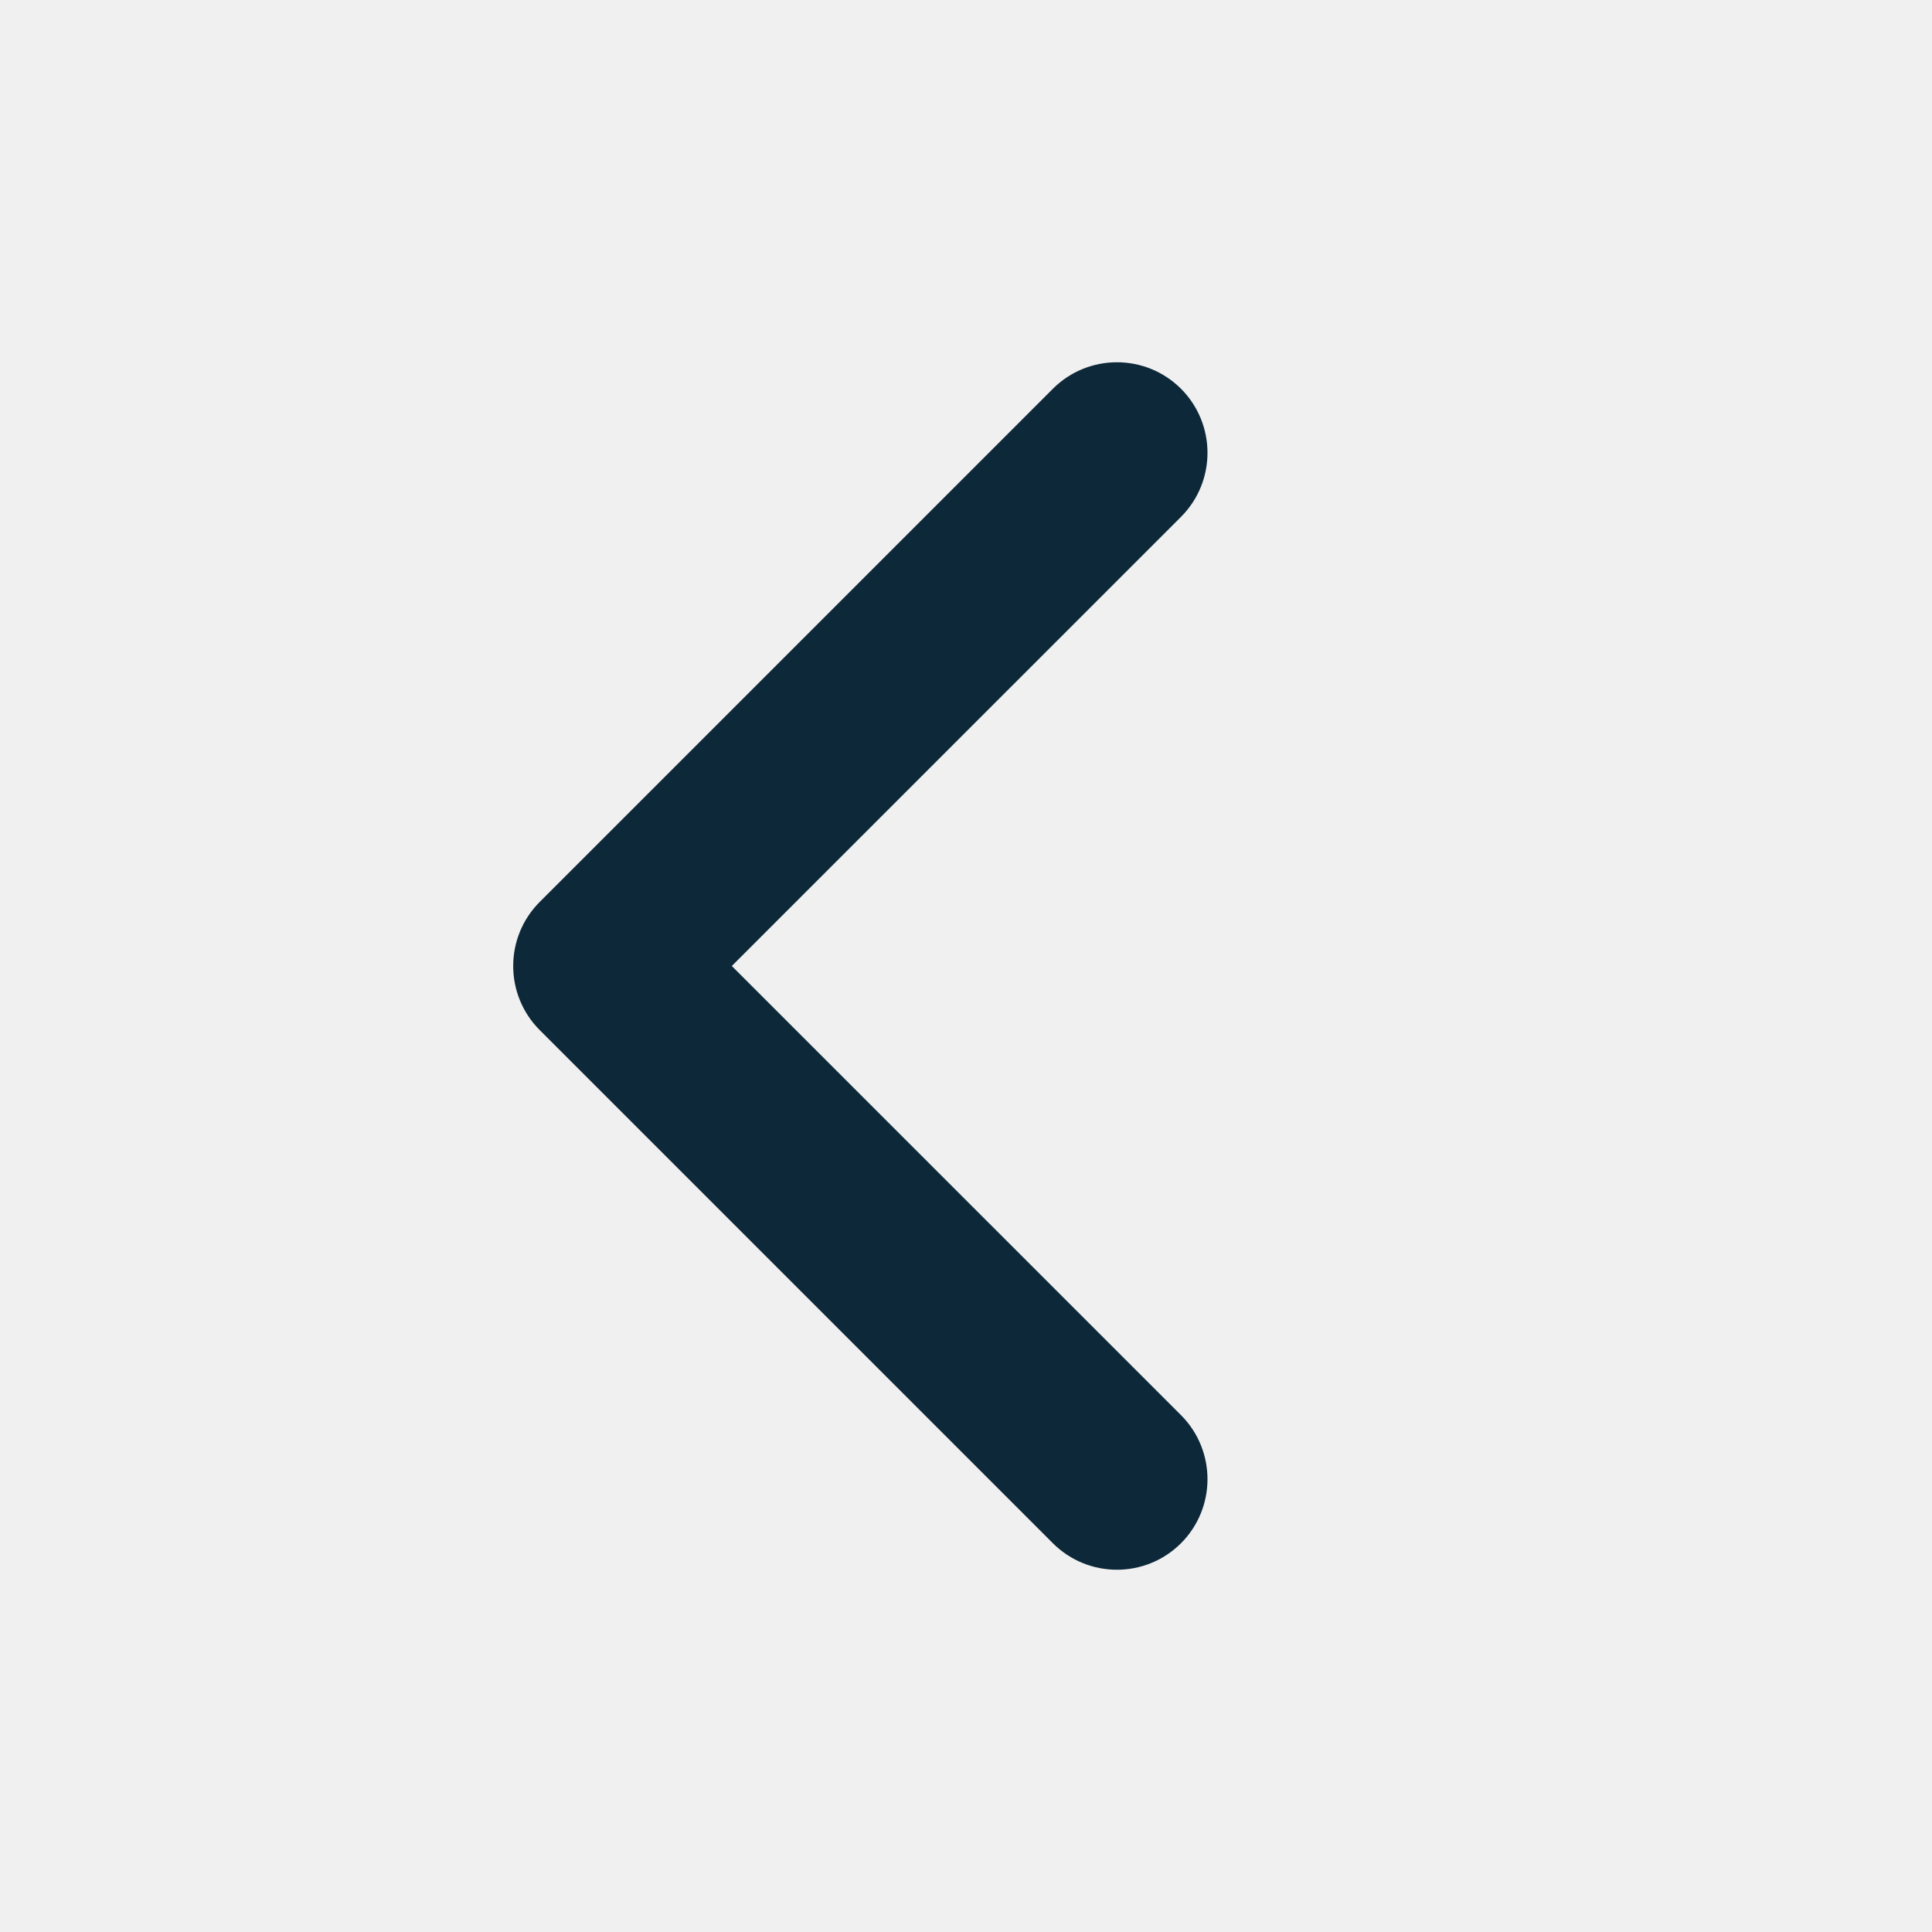
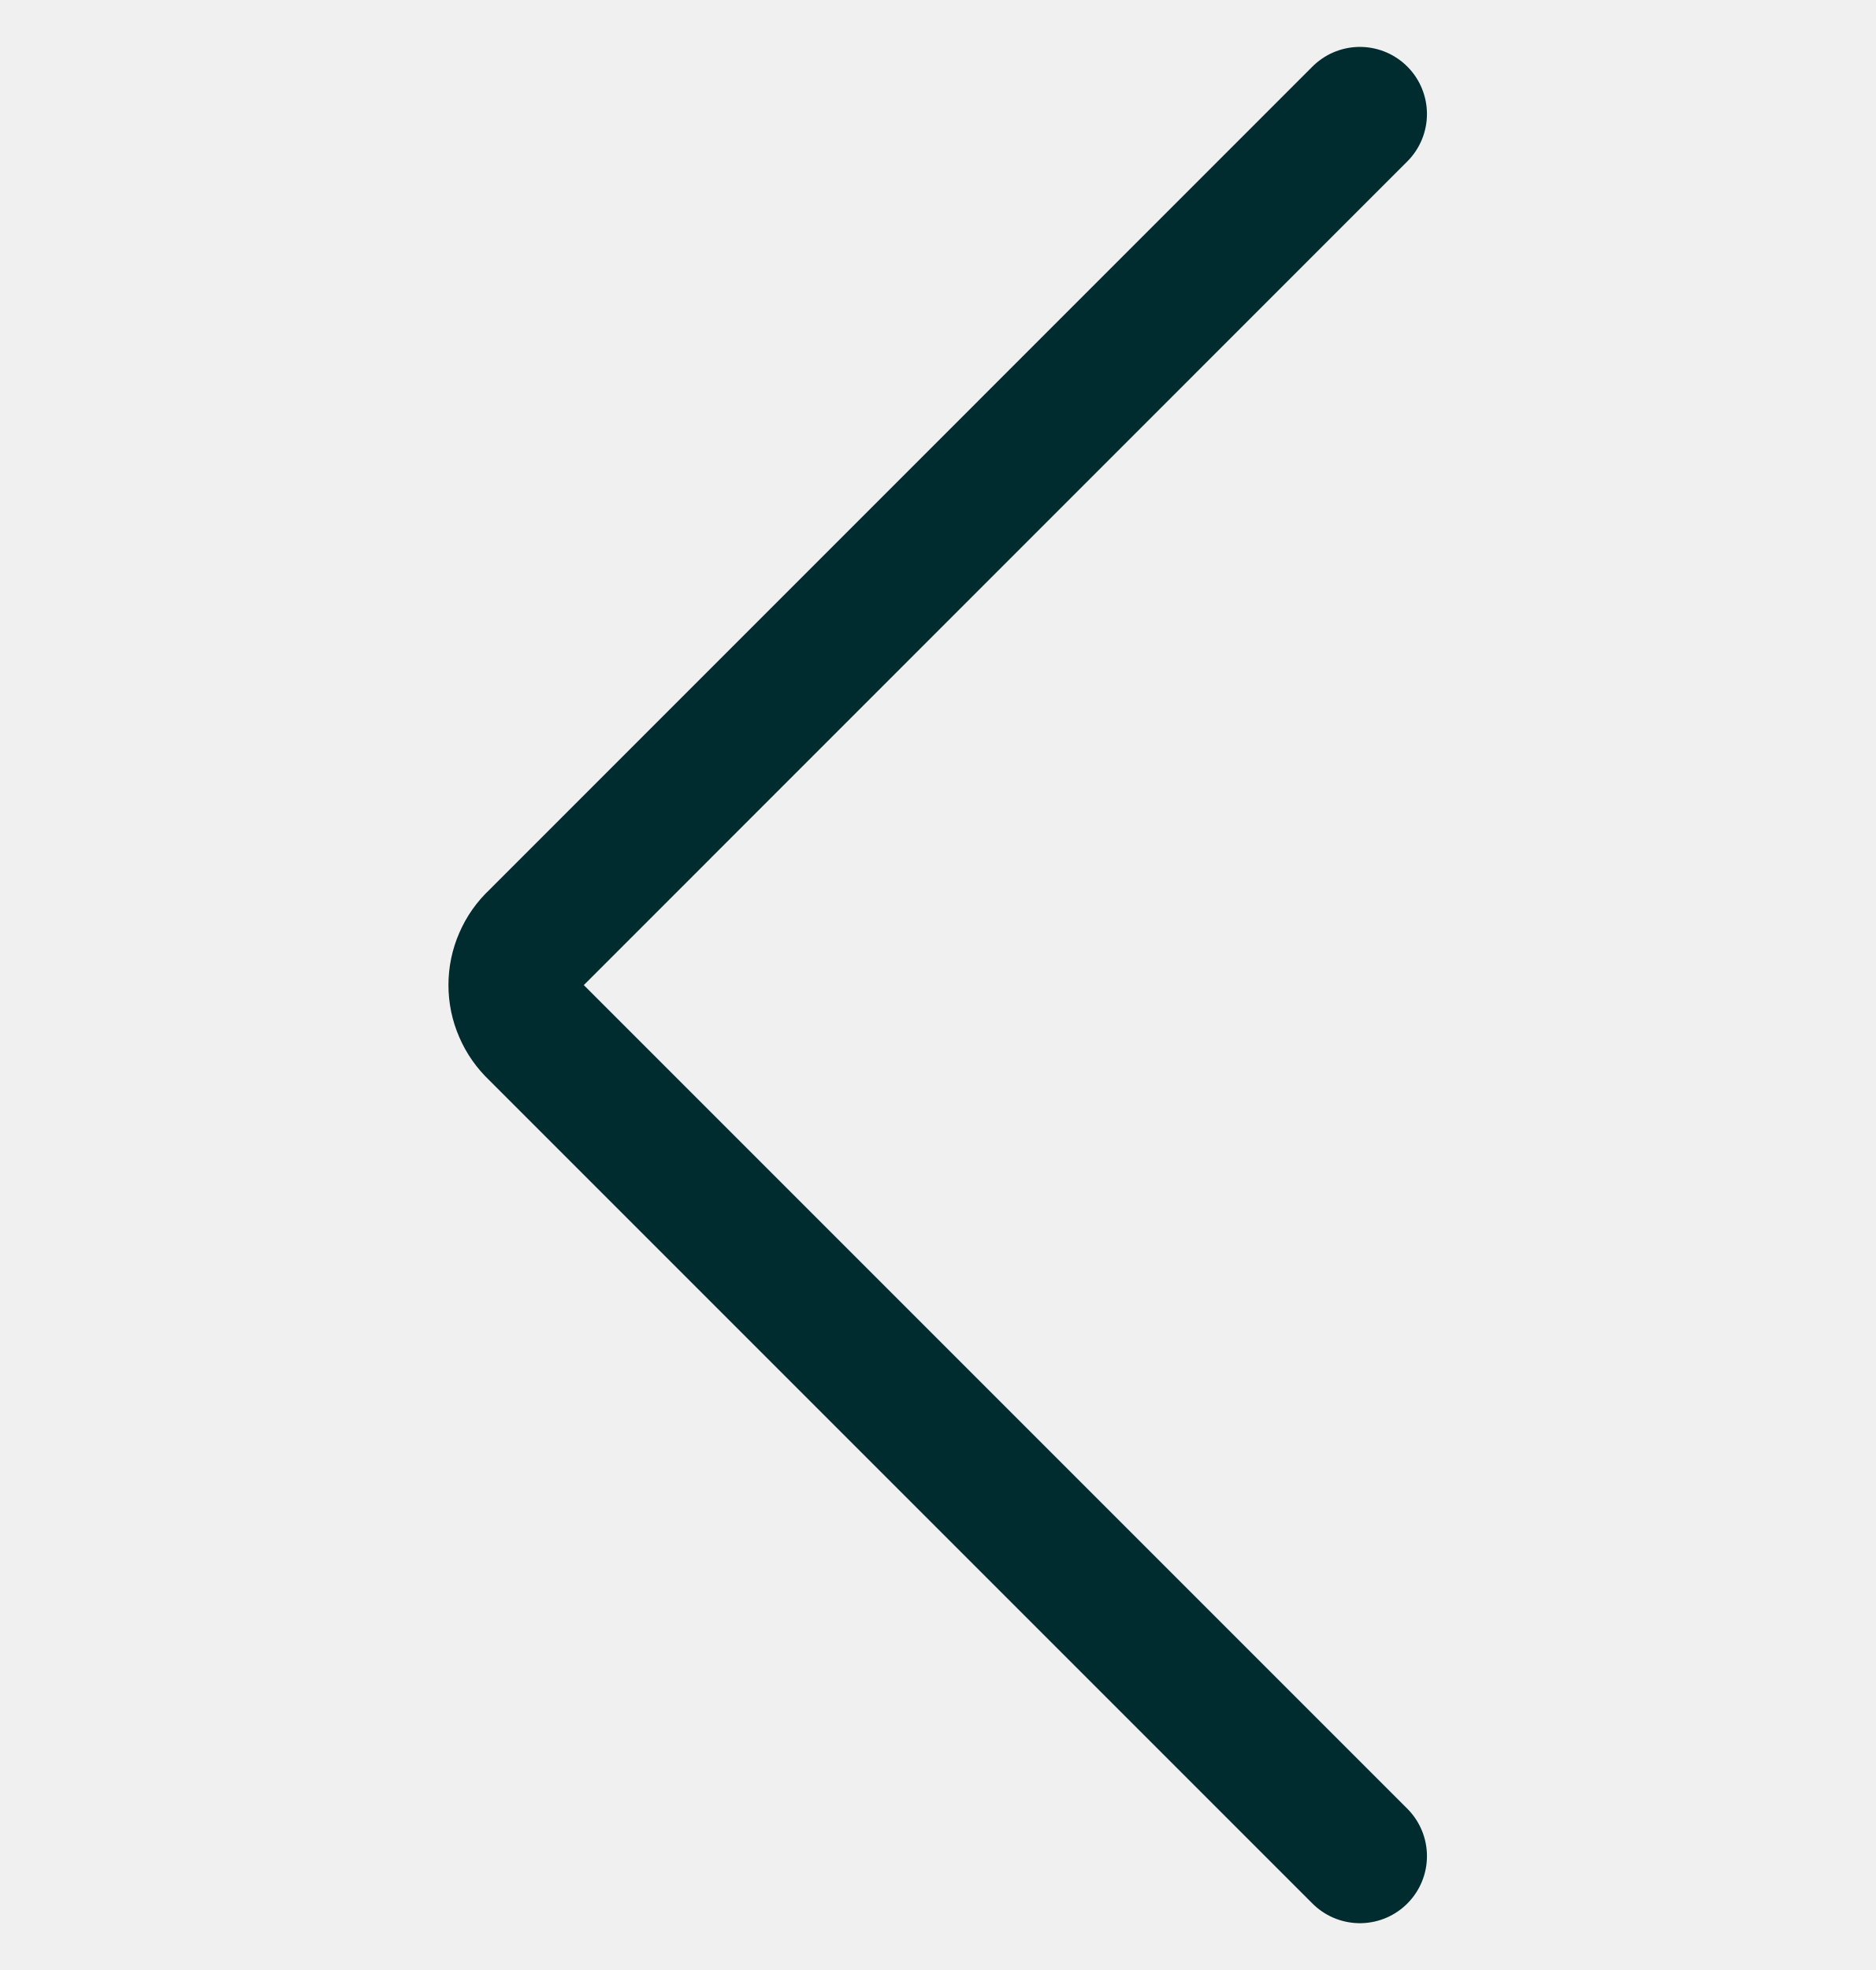
- <svg xmlns="http://www.w3.org/2000/svg" viewBox="0 0 32 32" fill="none">
-   <path fill-rule="evenodd" clip-rule="evenodd" d="M19.561 25.561C18.975 26.146 18.025 26.146 17.439 25.561L8.939 17.061C8.354 16.475 8.354 15.525 8.939 14.939L17.439 6.439C18.025 5.854 18.975 5.854 19.561 6.439C20.146 7.025 20.146 7.975 19.561 8.561L12.121 16L19.561 23.439C20.146 24.025 20.146 24.975 19.561 25.561Z" fill="#0D2839" />
+ <svg xmlns="http://www.w3.org/2000/svg" viewBox="0 0 20 21" fill="none">
+   <g clip-path="url(#clip0_14550_5079)">
+     <path d="M14.498 1.215L5.713 10.001C5.644 10.065 5.59 10.142 5.553 10.228C5.515 10.314 5.496 10.407 5.496 10.501C5.496 10.594 5.515 10.687 5.553 10.773C5.59 10.859 5.644 10.936 5.713 11.001L14.498 19.786" stroke="#002C2F" stroke-width="1.43" stroke-linecap="round" stroke-linejoin="round" />
+   </g>
+   <defs>
+     <clipPath id="clip0_14550_5079">
+       <rect width="20" height="20" fill="white" transform="translate(0 0.5)" />
+     </clipPath>
+   </defs>
</svg>
